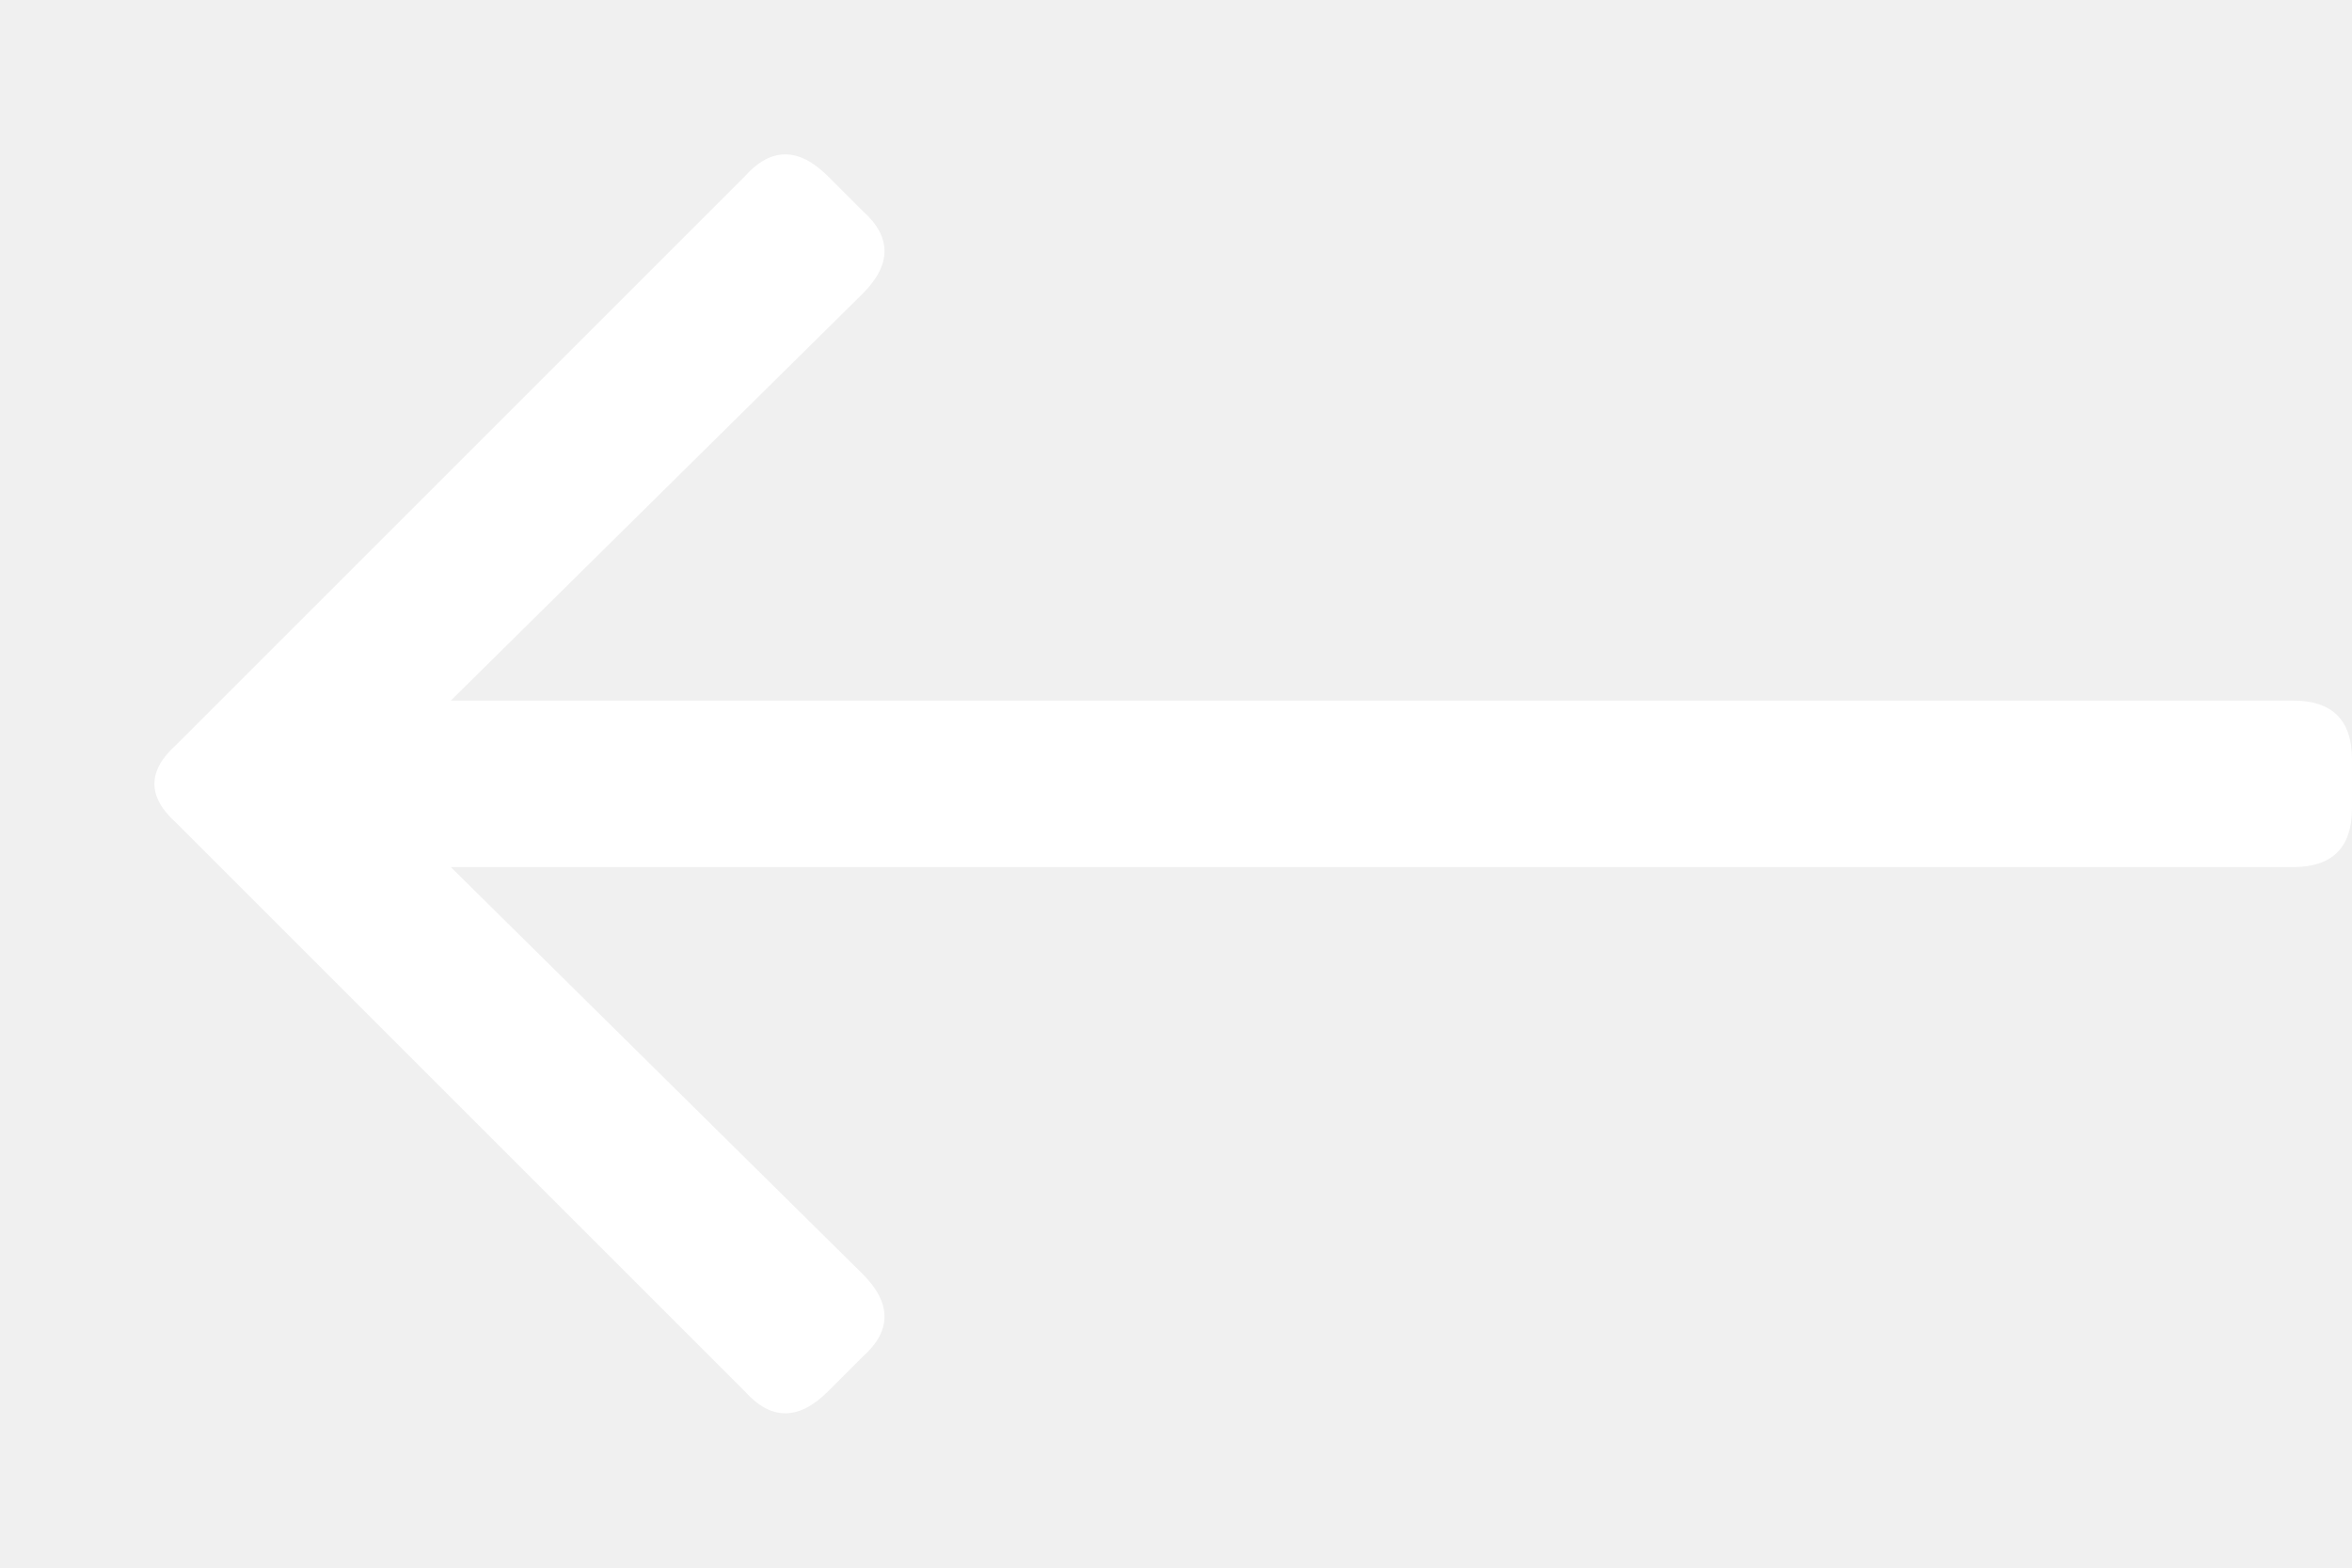
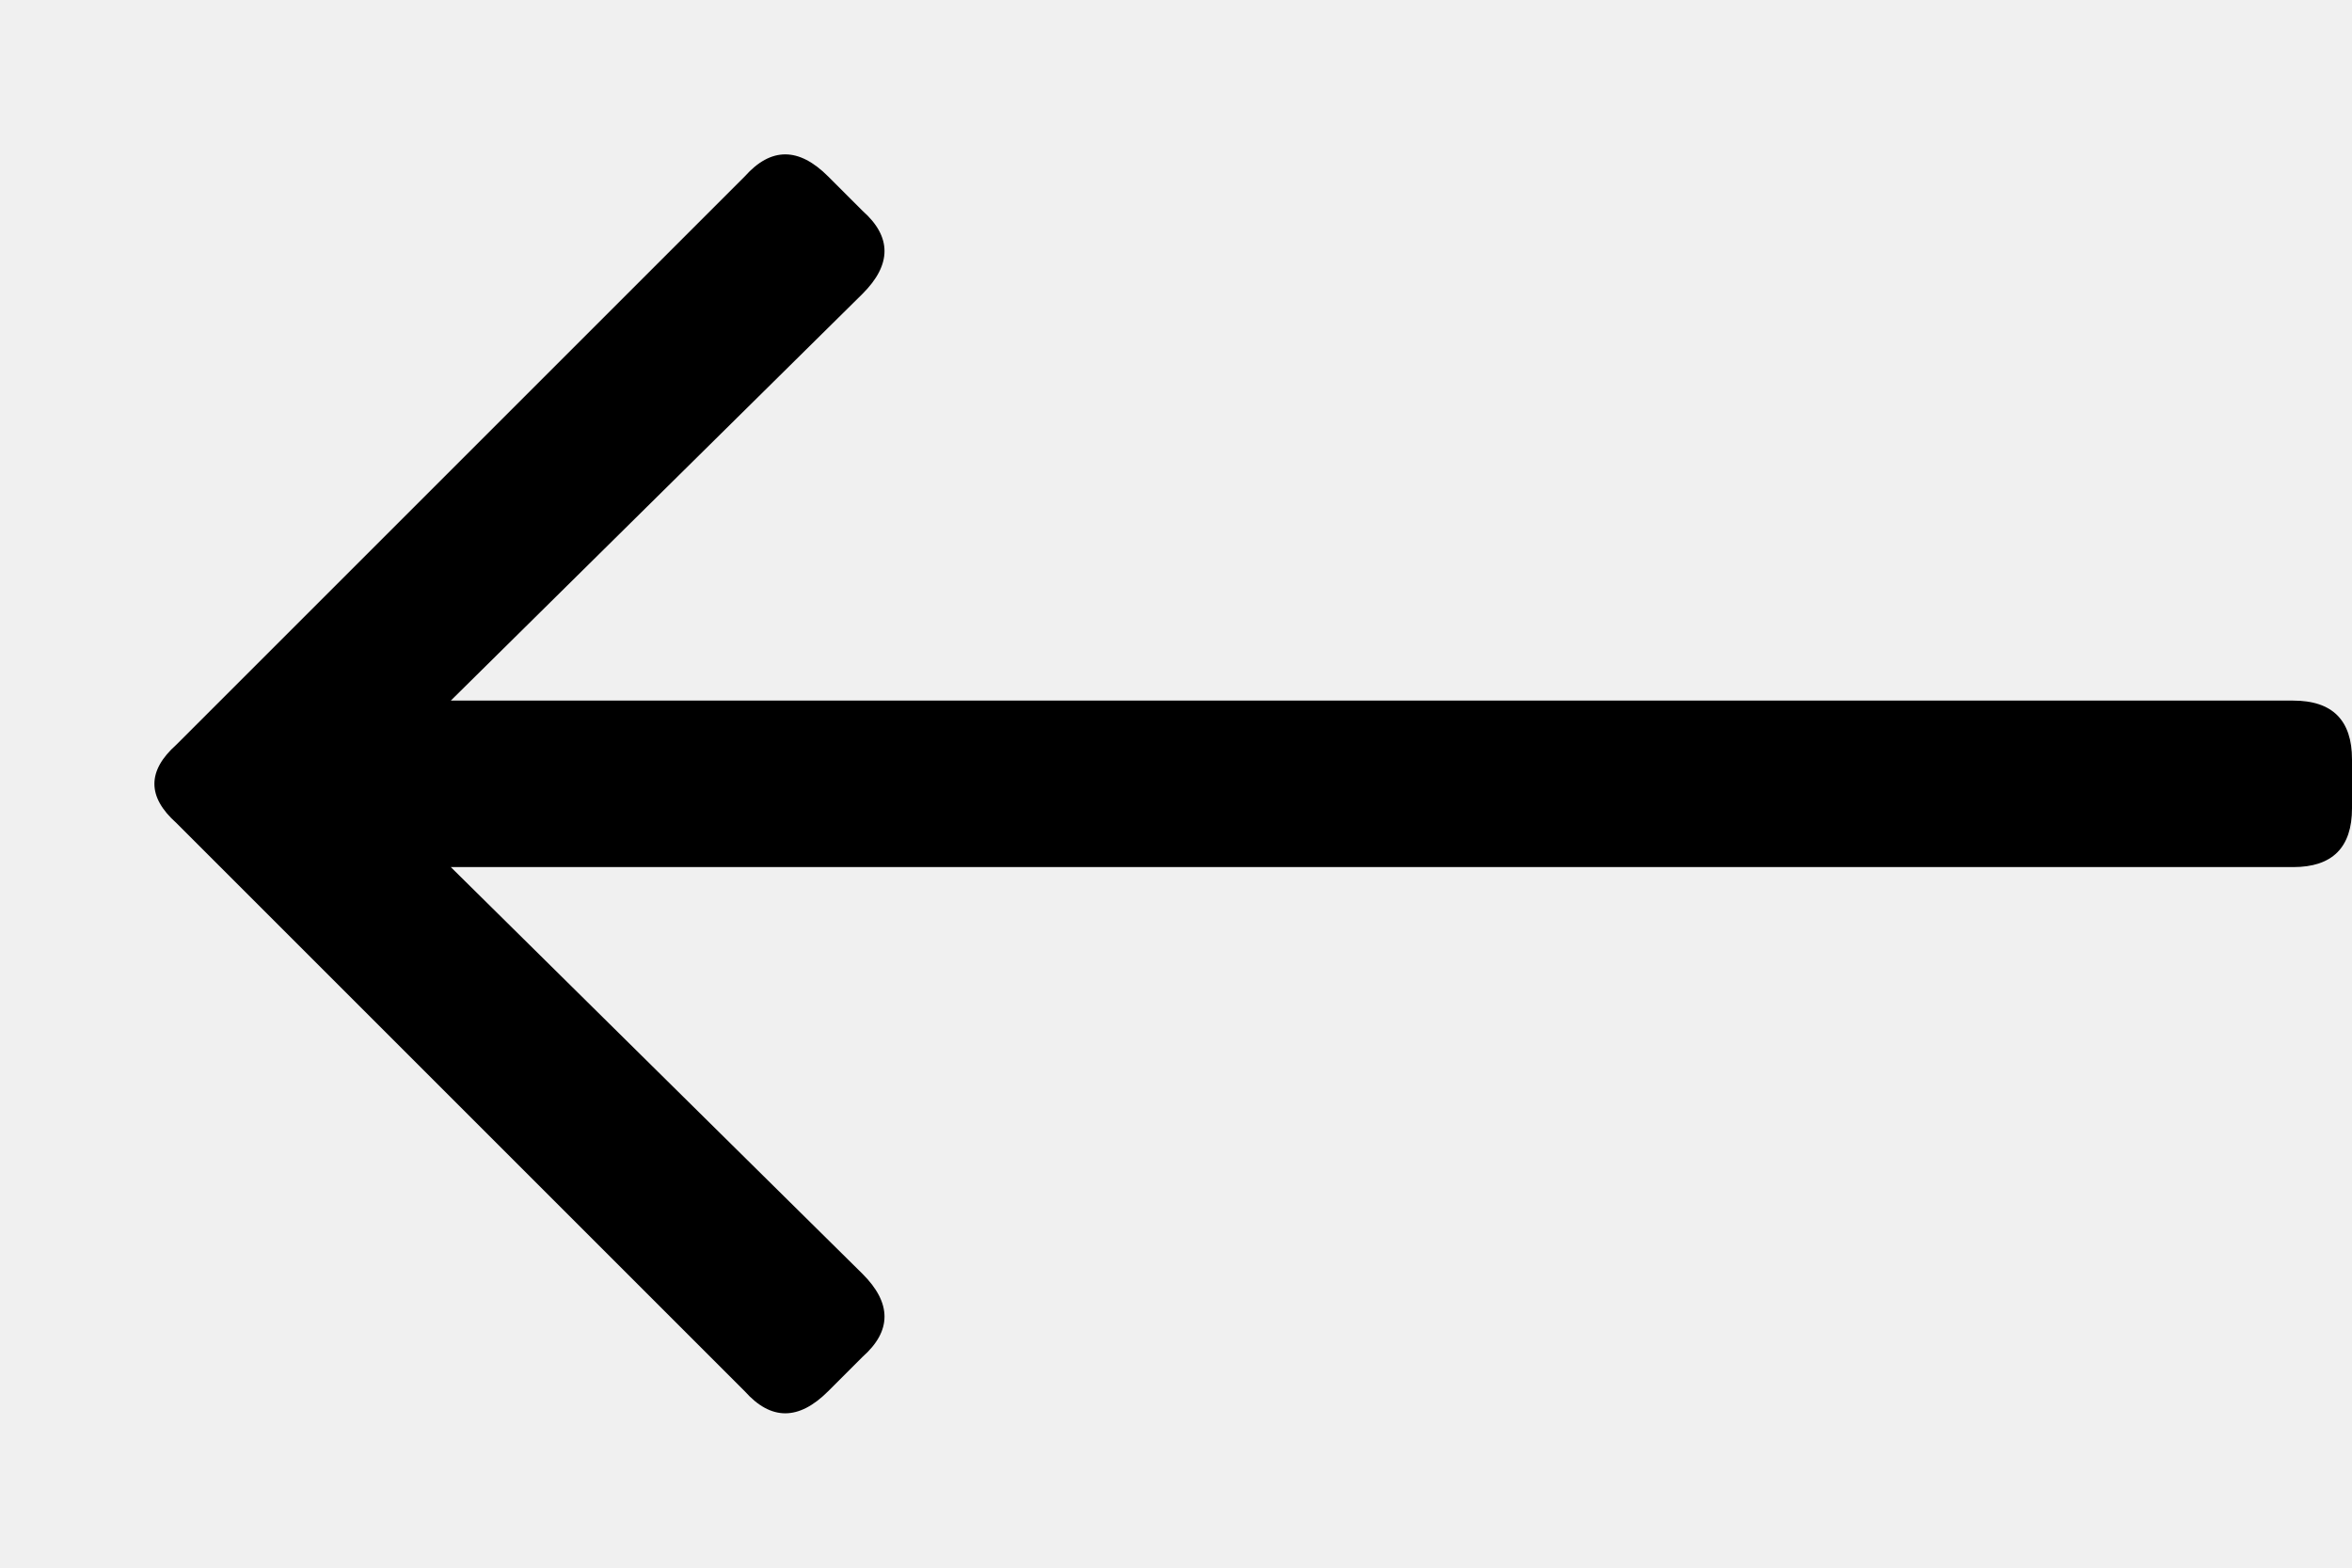
<svg xmlns="http://www.w3.org/2000/svg" width="15" height="10" viewBox="0 0 15 10" fill="none">
-   <path d="M5.281 1.125C5.094 0.938 4.917 0.938 4.75 1.125L1.125 4.75C0.938 4.917 0.938 5.083 1.125 5.25L4.75 8.875C4.917 9.062 5.094 9.062 5.281 8.875L5.5 8.656C5.688 8.49 5.688 8.312 5.5 8.125L2.875 5.531H14.625C14.875 5.531 15 5.406 15 5.156V4.844C15 4.594 14.875 4.469 14.625 4.469H2.875L5.5 1.875C5.688 1.688 5.688 1.51 5.5 1.344L5.281 1.125Z" fill="white" />
+   <path d="M5.281 1.125C5.094 0.938 4.917 0.938 4.75 1.125L1.125 4.75C0.938 4.917 0.938 5.083 1.125 5.25L4.75 8.875C4.917 9.062 5.094 9.062 5.281 8.875L5.5 8.656C5.688 8.49 5.688 8.312 5.5 8.125L2.875 5.531H14.625C14.875 5.531 15 5.406 15 5.156V4.844C15 4.594 14.875 4.469 14.625 4.469H2.875L5.5 1.875C5.688 1.688 5.688 1.51 5.5 1.344L5.281 1.125Z" fill="black" />
</svg>
